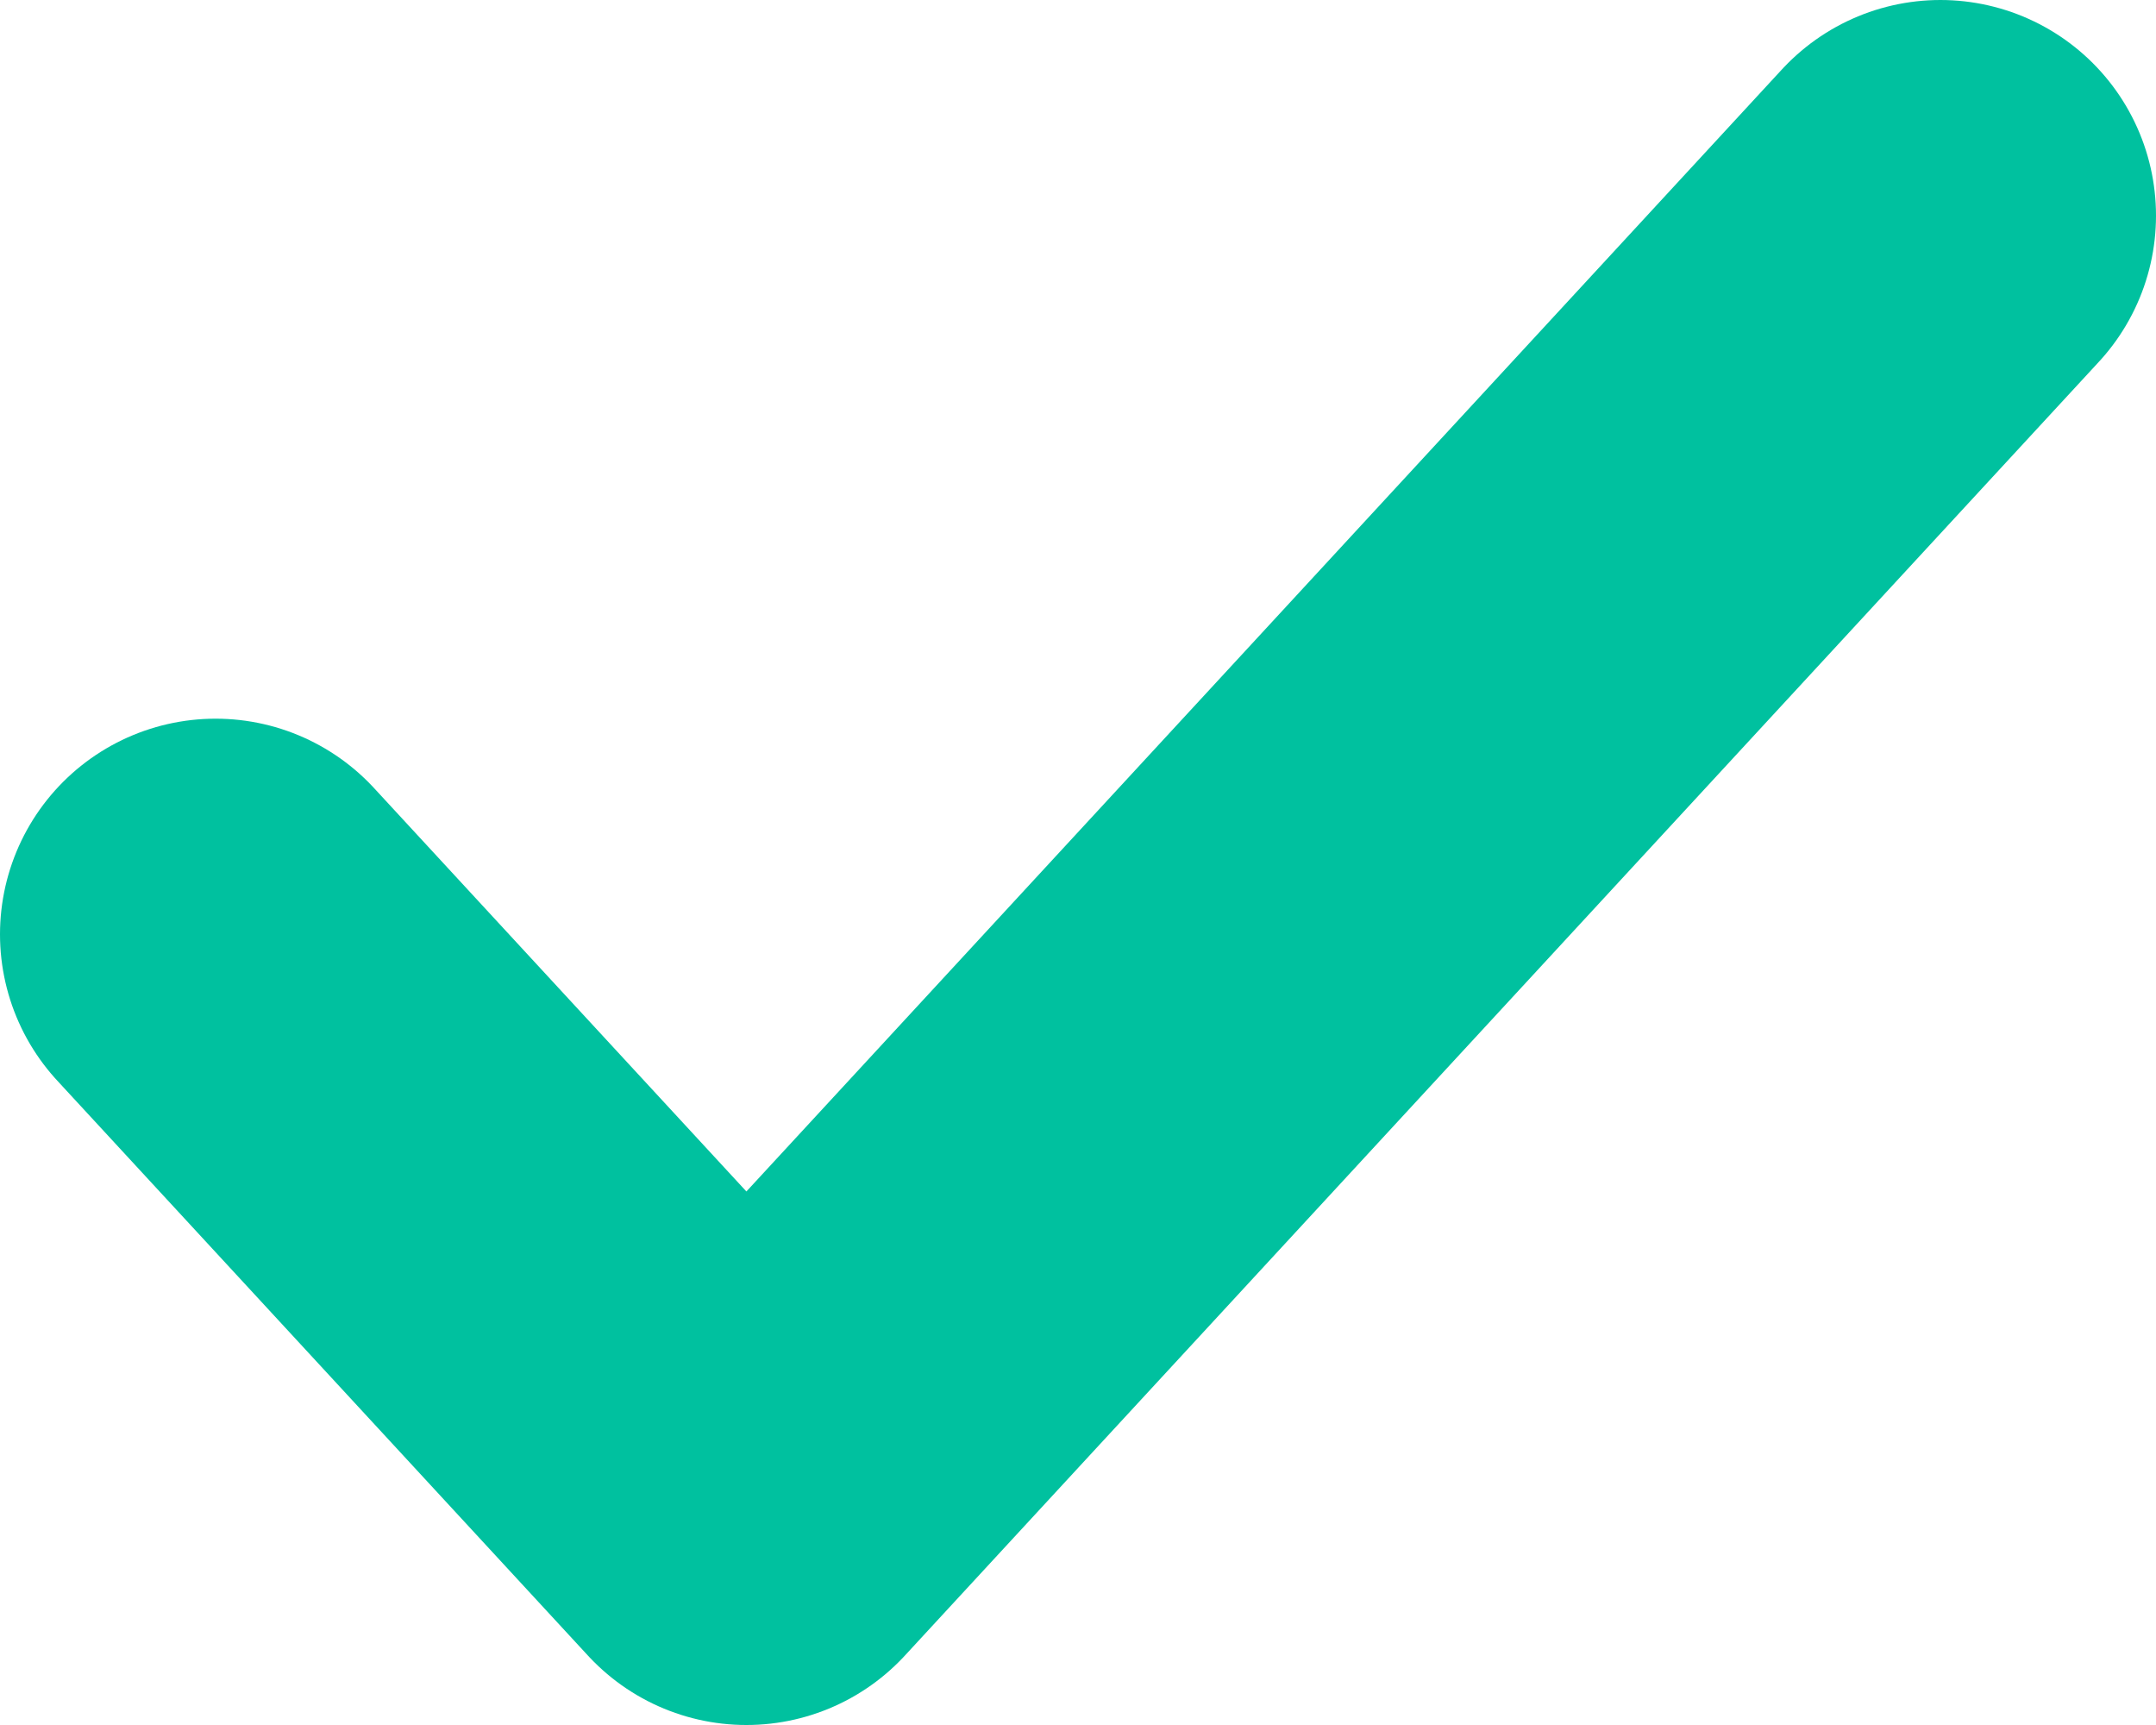
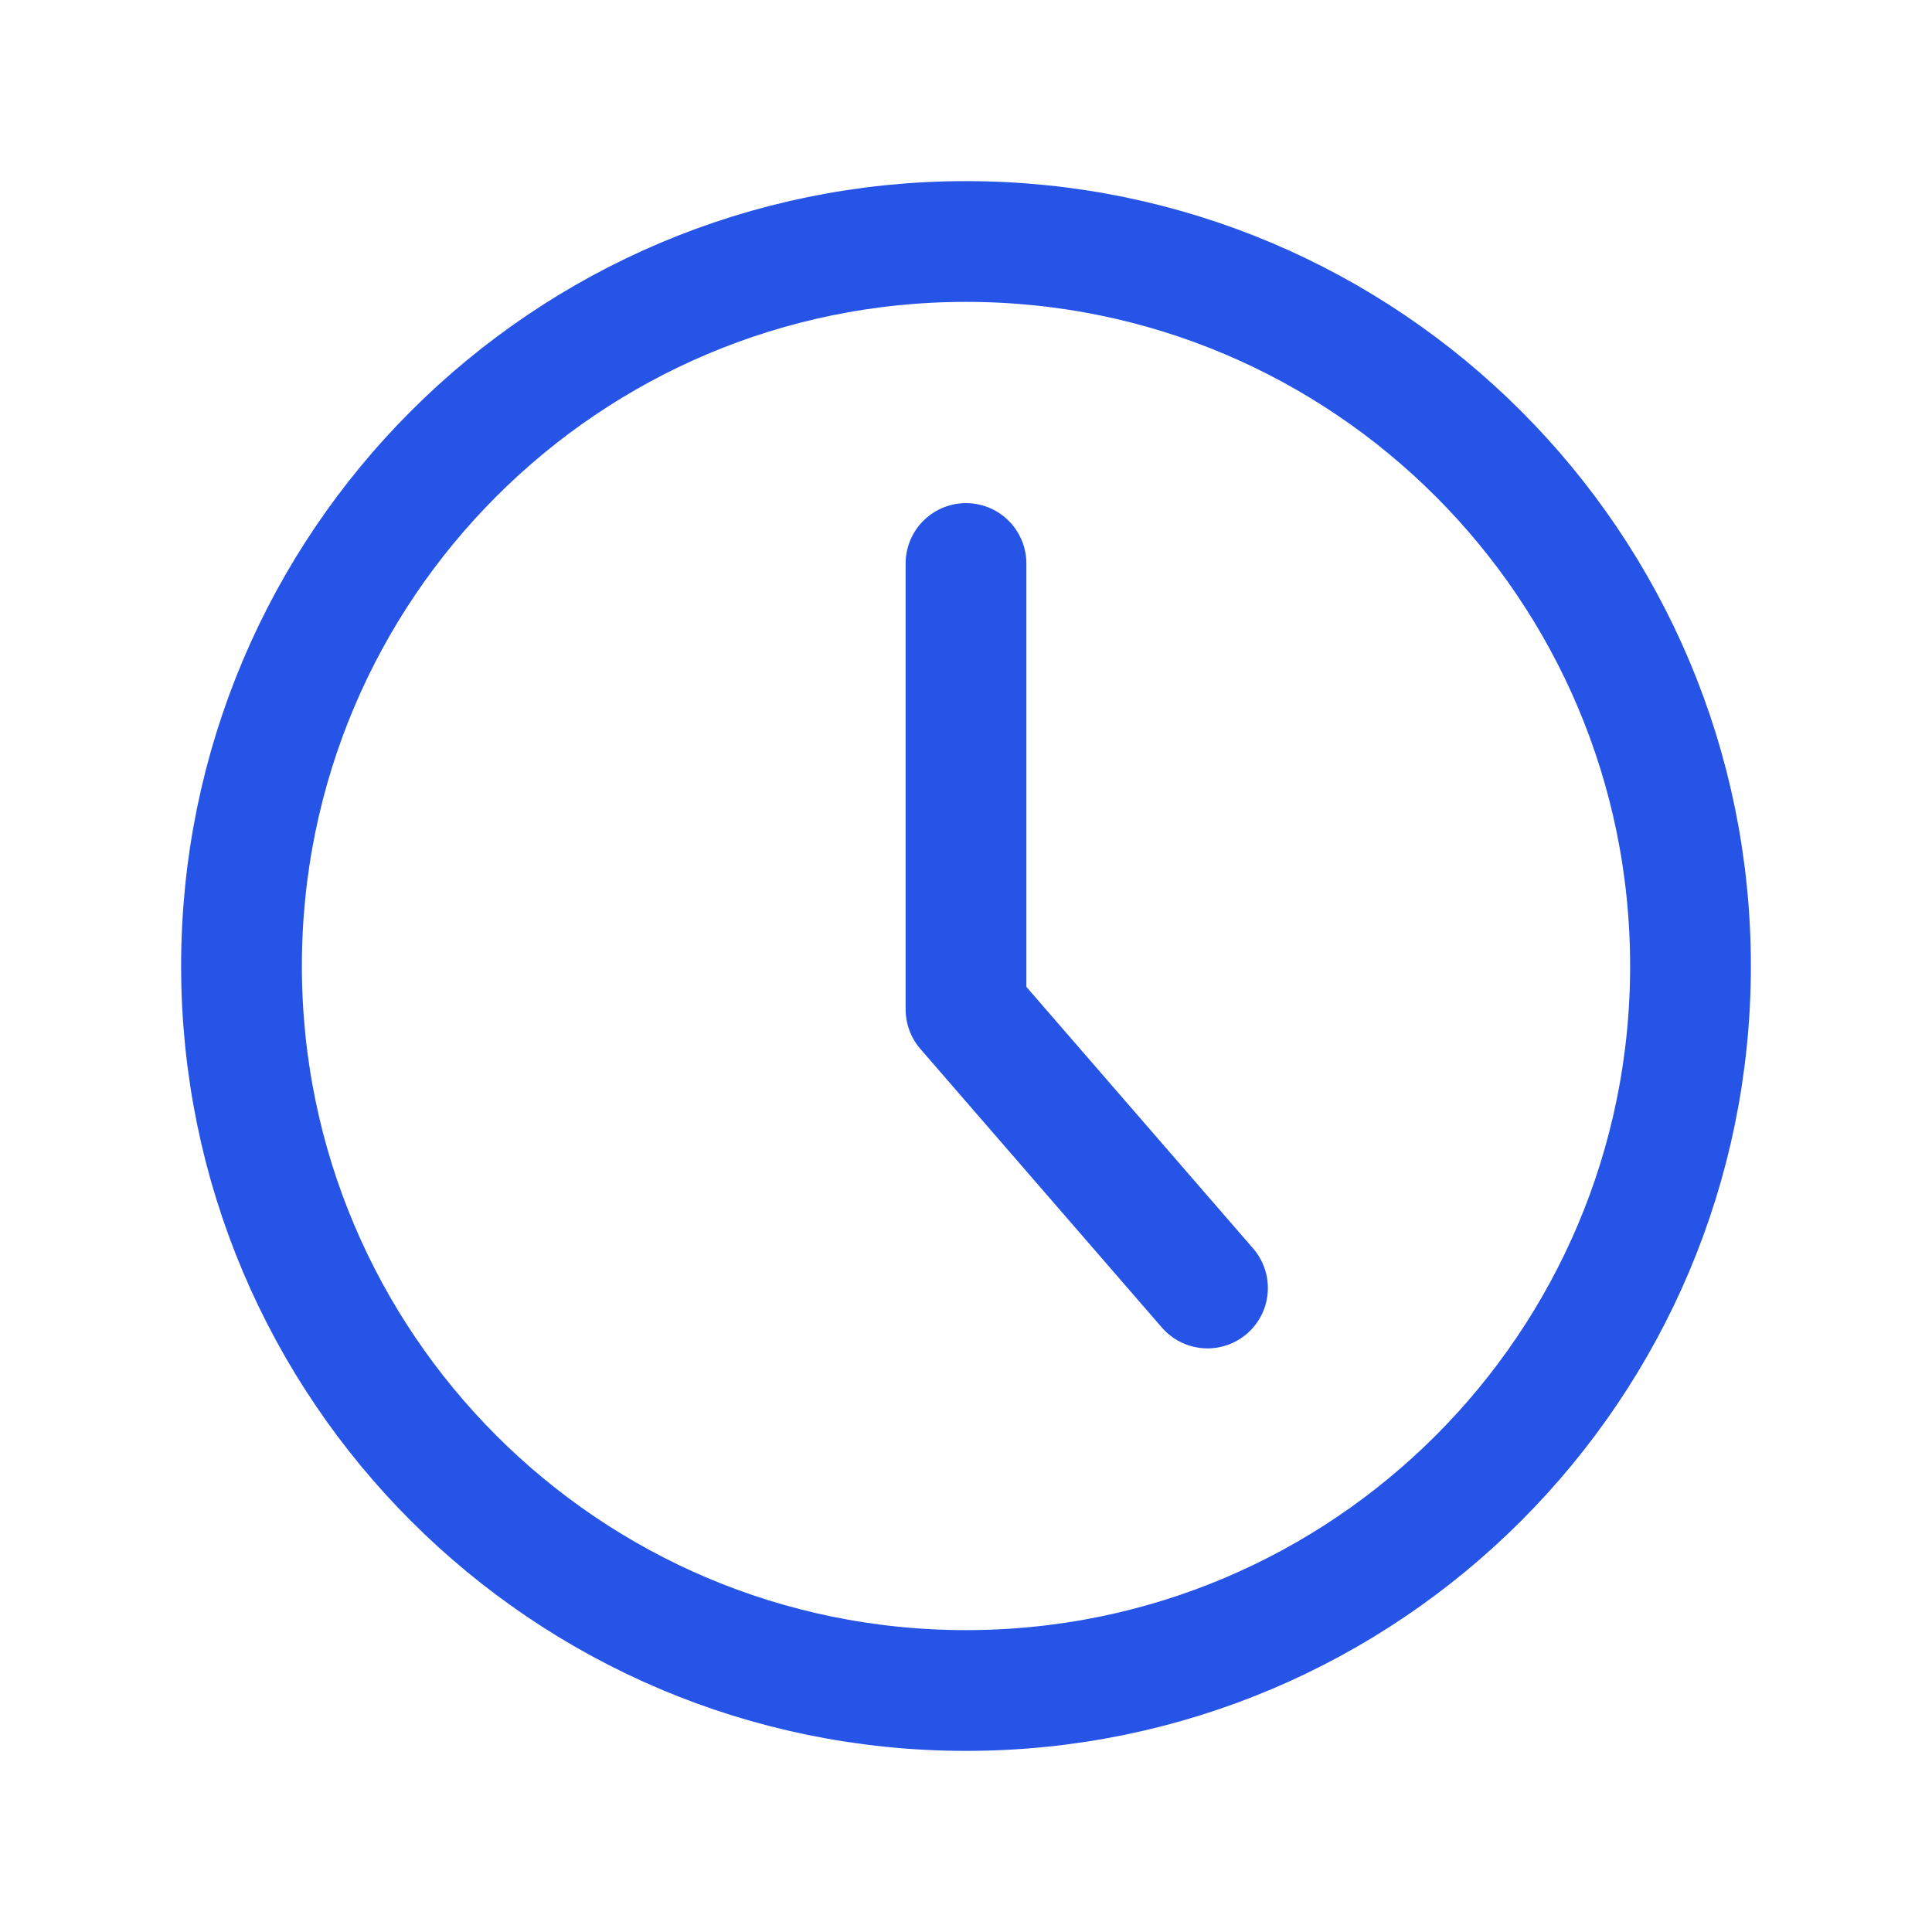
- <svg xmlns="http://www.w3.org/2000/svg" width="10" height="8" viewBox="0 0 10 8" fill="none">
-   <path d="M1 4.333L3.462 7L9 1" stroke="#00c19f" stroke-width="2" stroke-linecap="round" stroke-linejoin="round" />
+ <svg xmlns="http://www.w3.org/2000/svg" width="24" height="24" viewBox="0 0 24 24" fill="none">
+   <path d="M12 7V12.539L15 16" stroke="#2554E7" stroke-width="1.5" stroke-linecap="round" stroke-linejoin="round" />
+   <path d="M21 12C21 16.971 16.971 21 12 21C7.029 21 3 16.971 3 12C3 7.029 7.029 3 12 3C16.971 3 21 7.029 21 12Z" stroke="#2554E7" stroke-width="1.5" stroke-linecap="round" stroke-linejoin="round" />
</svg>
